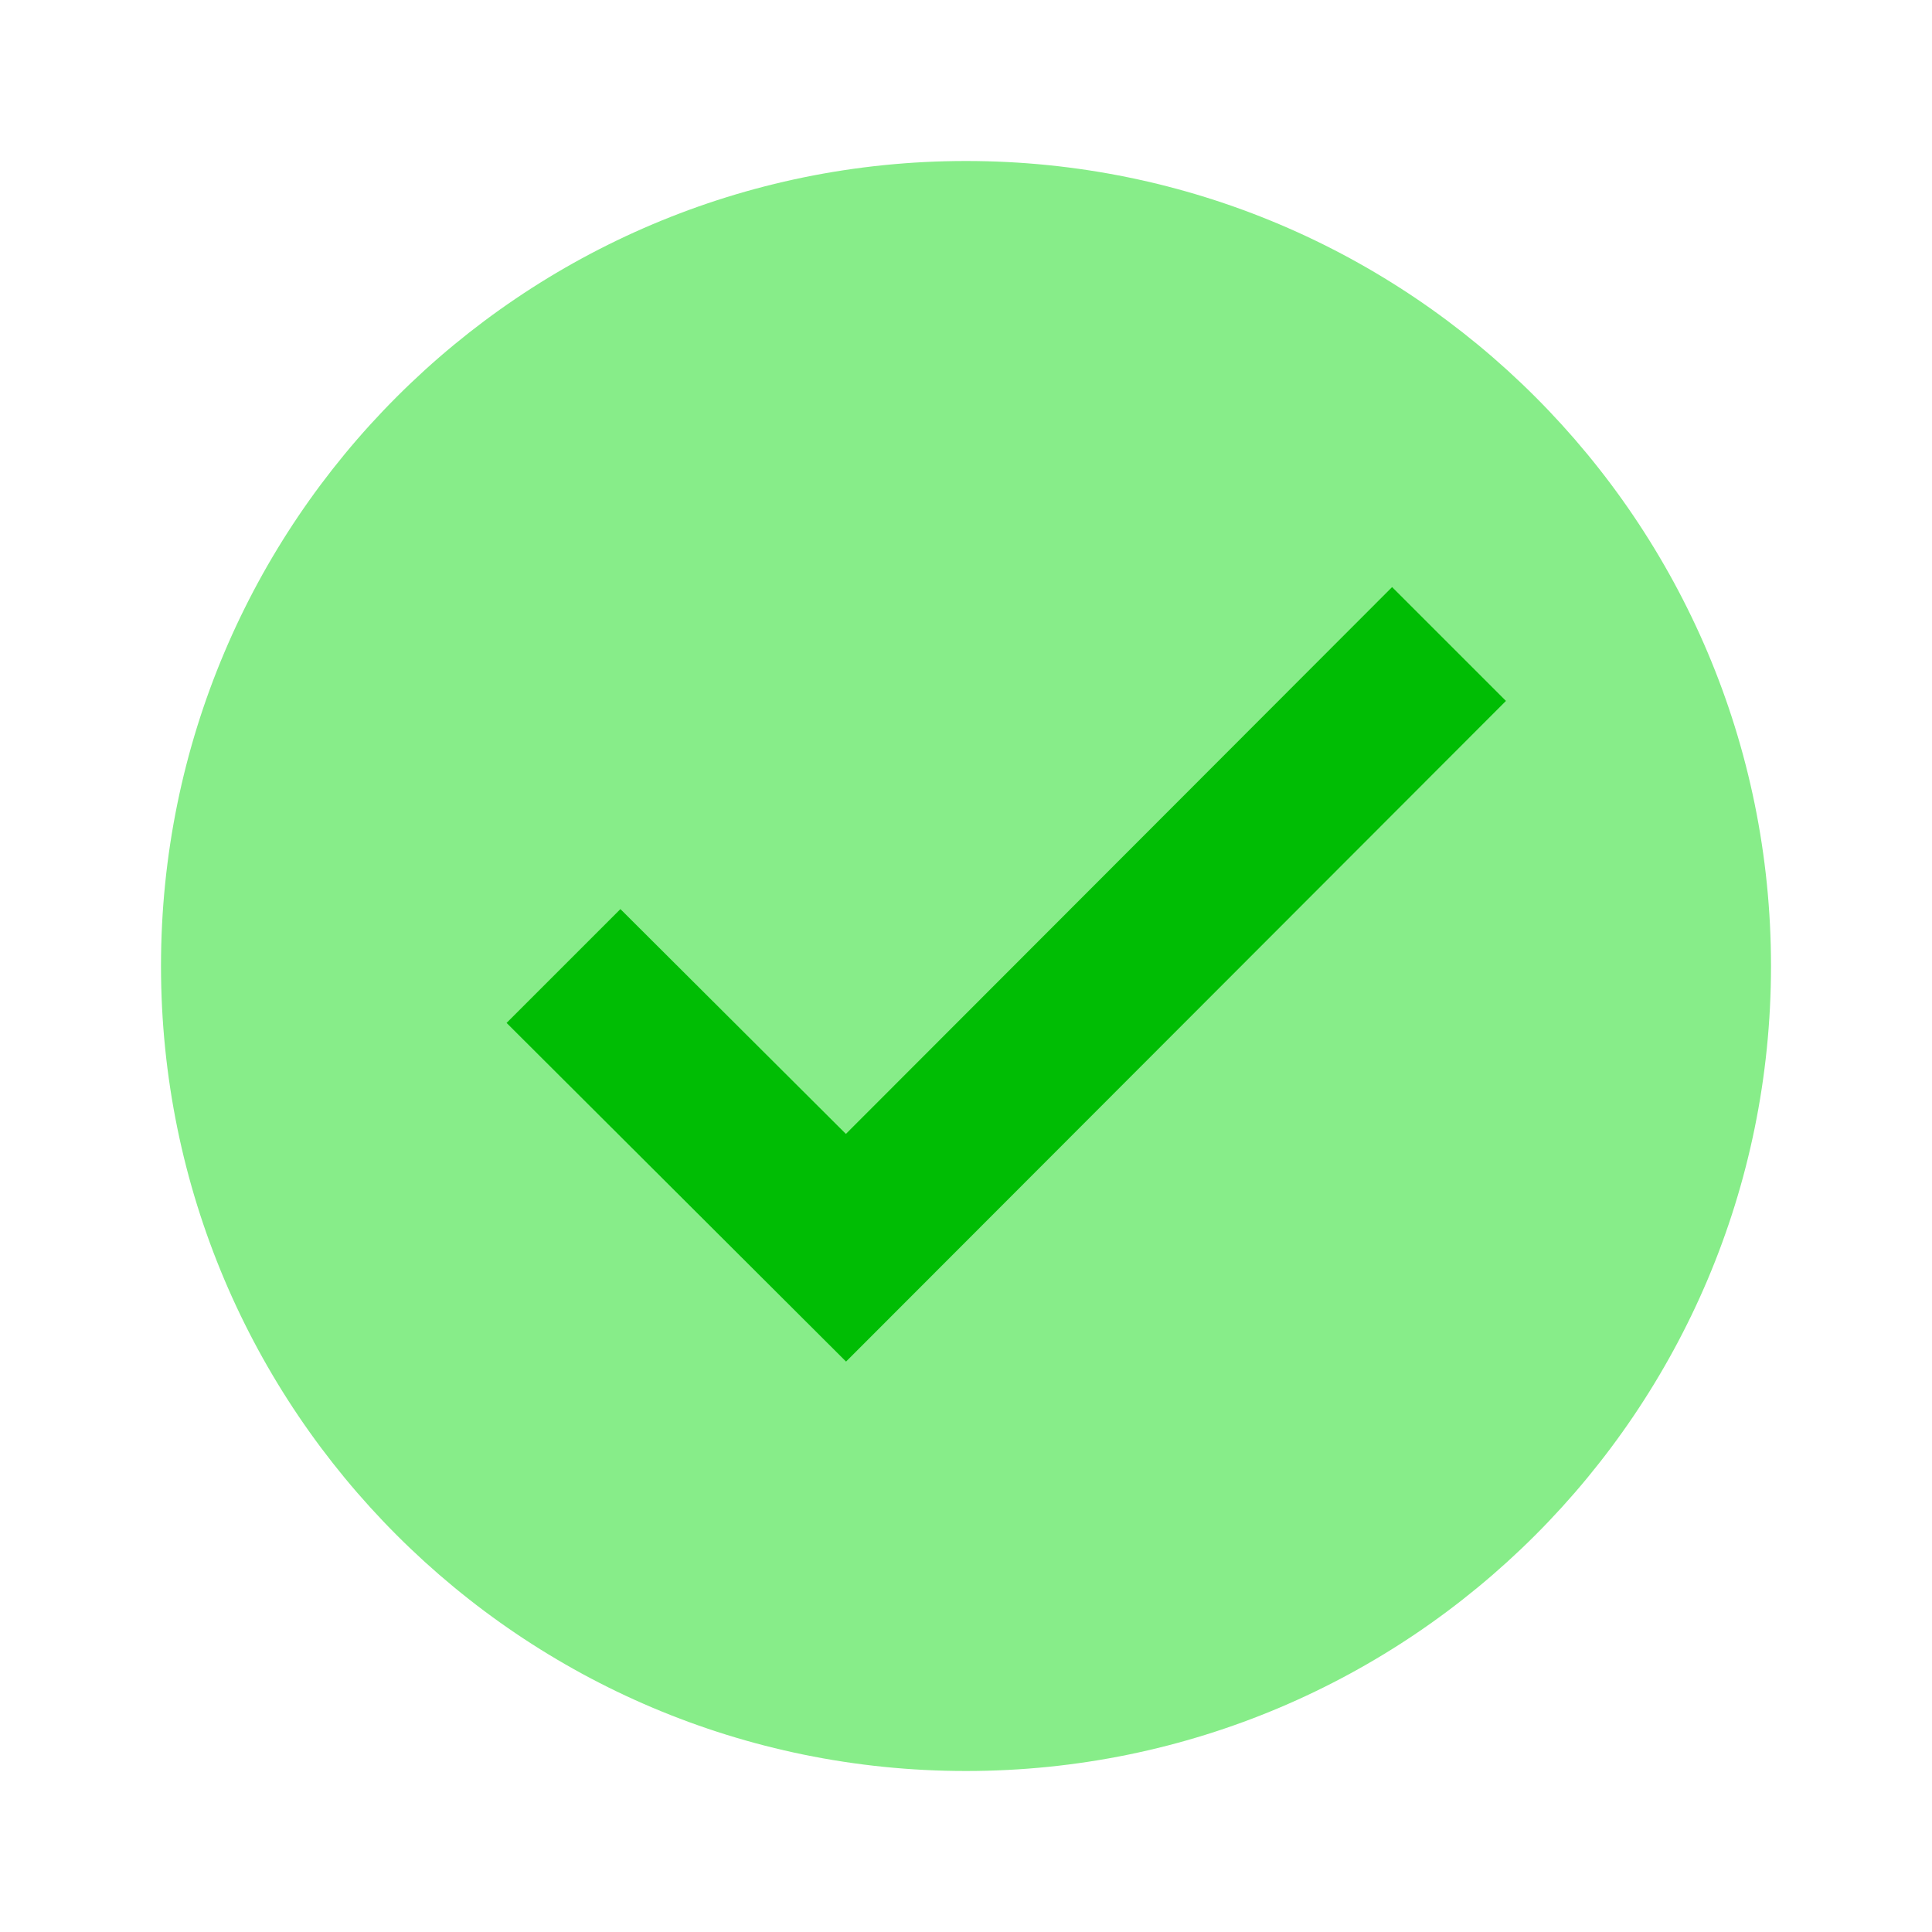
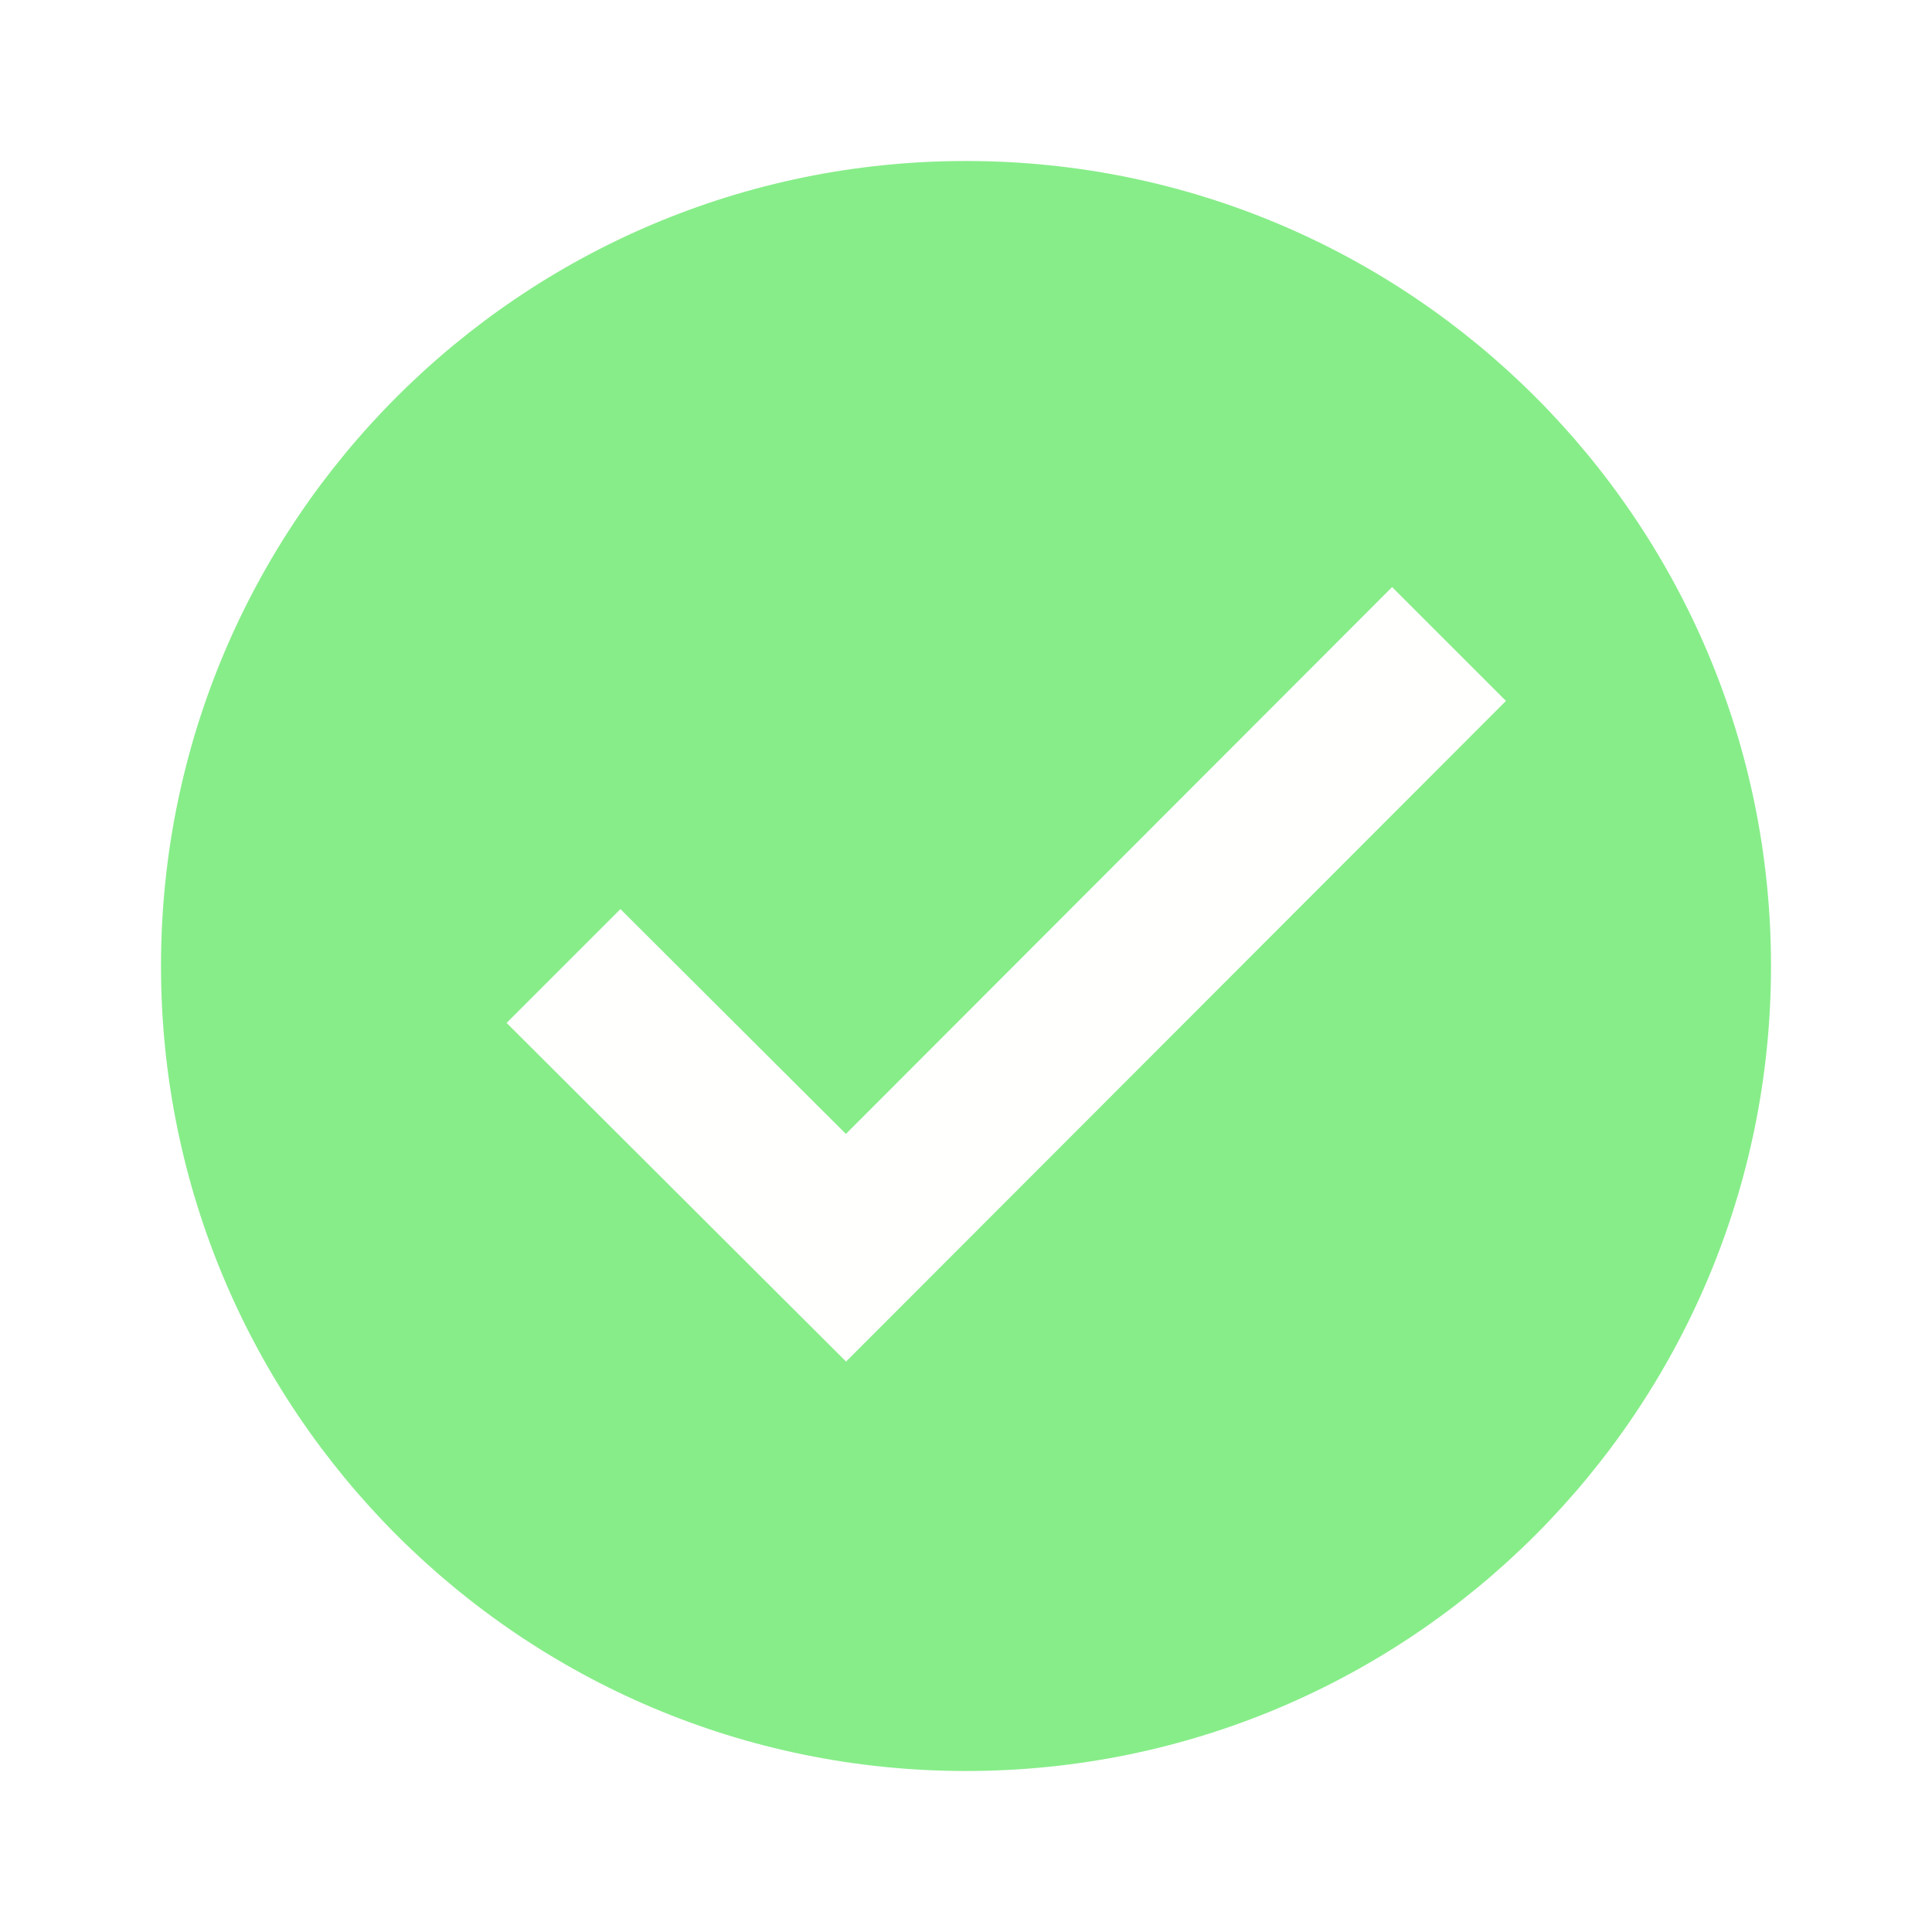
<svg xmlns="http://www.w3.org/2000/svg" viewBox="0 0 48 48" width="48px" height="48px">
  <path fill="#87ed89" d="M44,24c0,11.045-8.955,20-20,20S4,35.045,4,24S12.955,4,24,4S44,12.955,44,24z" />
-   <path fill="#00bd04" d="M34.586,14.586l-13.57,13.586l-5.602-5.586l-2.828,2.828l8.434,8.414l16.395-16.414L34.586,14.586z" />
+   <path fill="#fffffe" d="M34.586,14.586l-13.57,13.586l-5.602-5.586l-2.828,2.828l8.434,8.414l16.395-16.414L34.586,14.586z" />
</svg>
